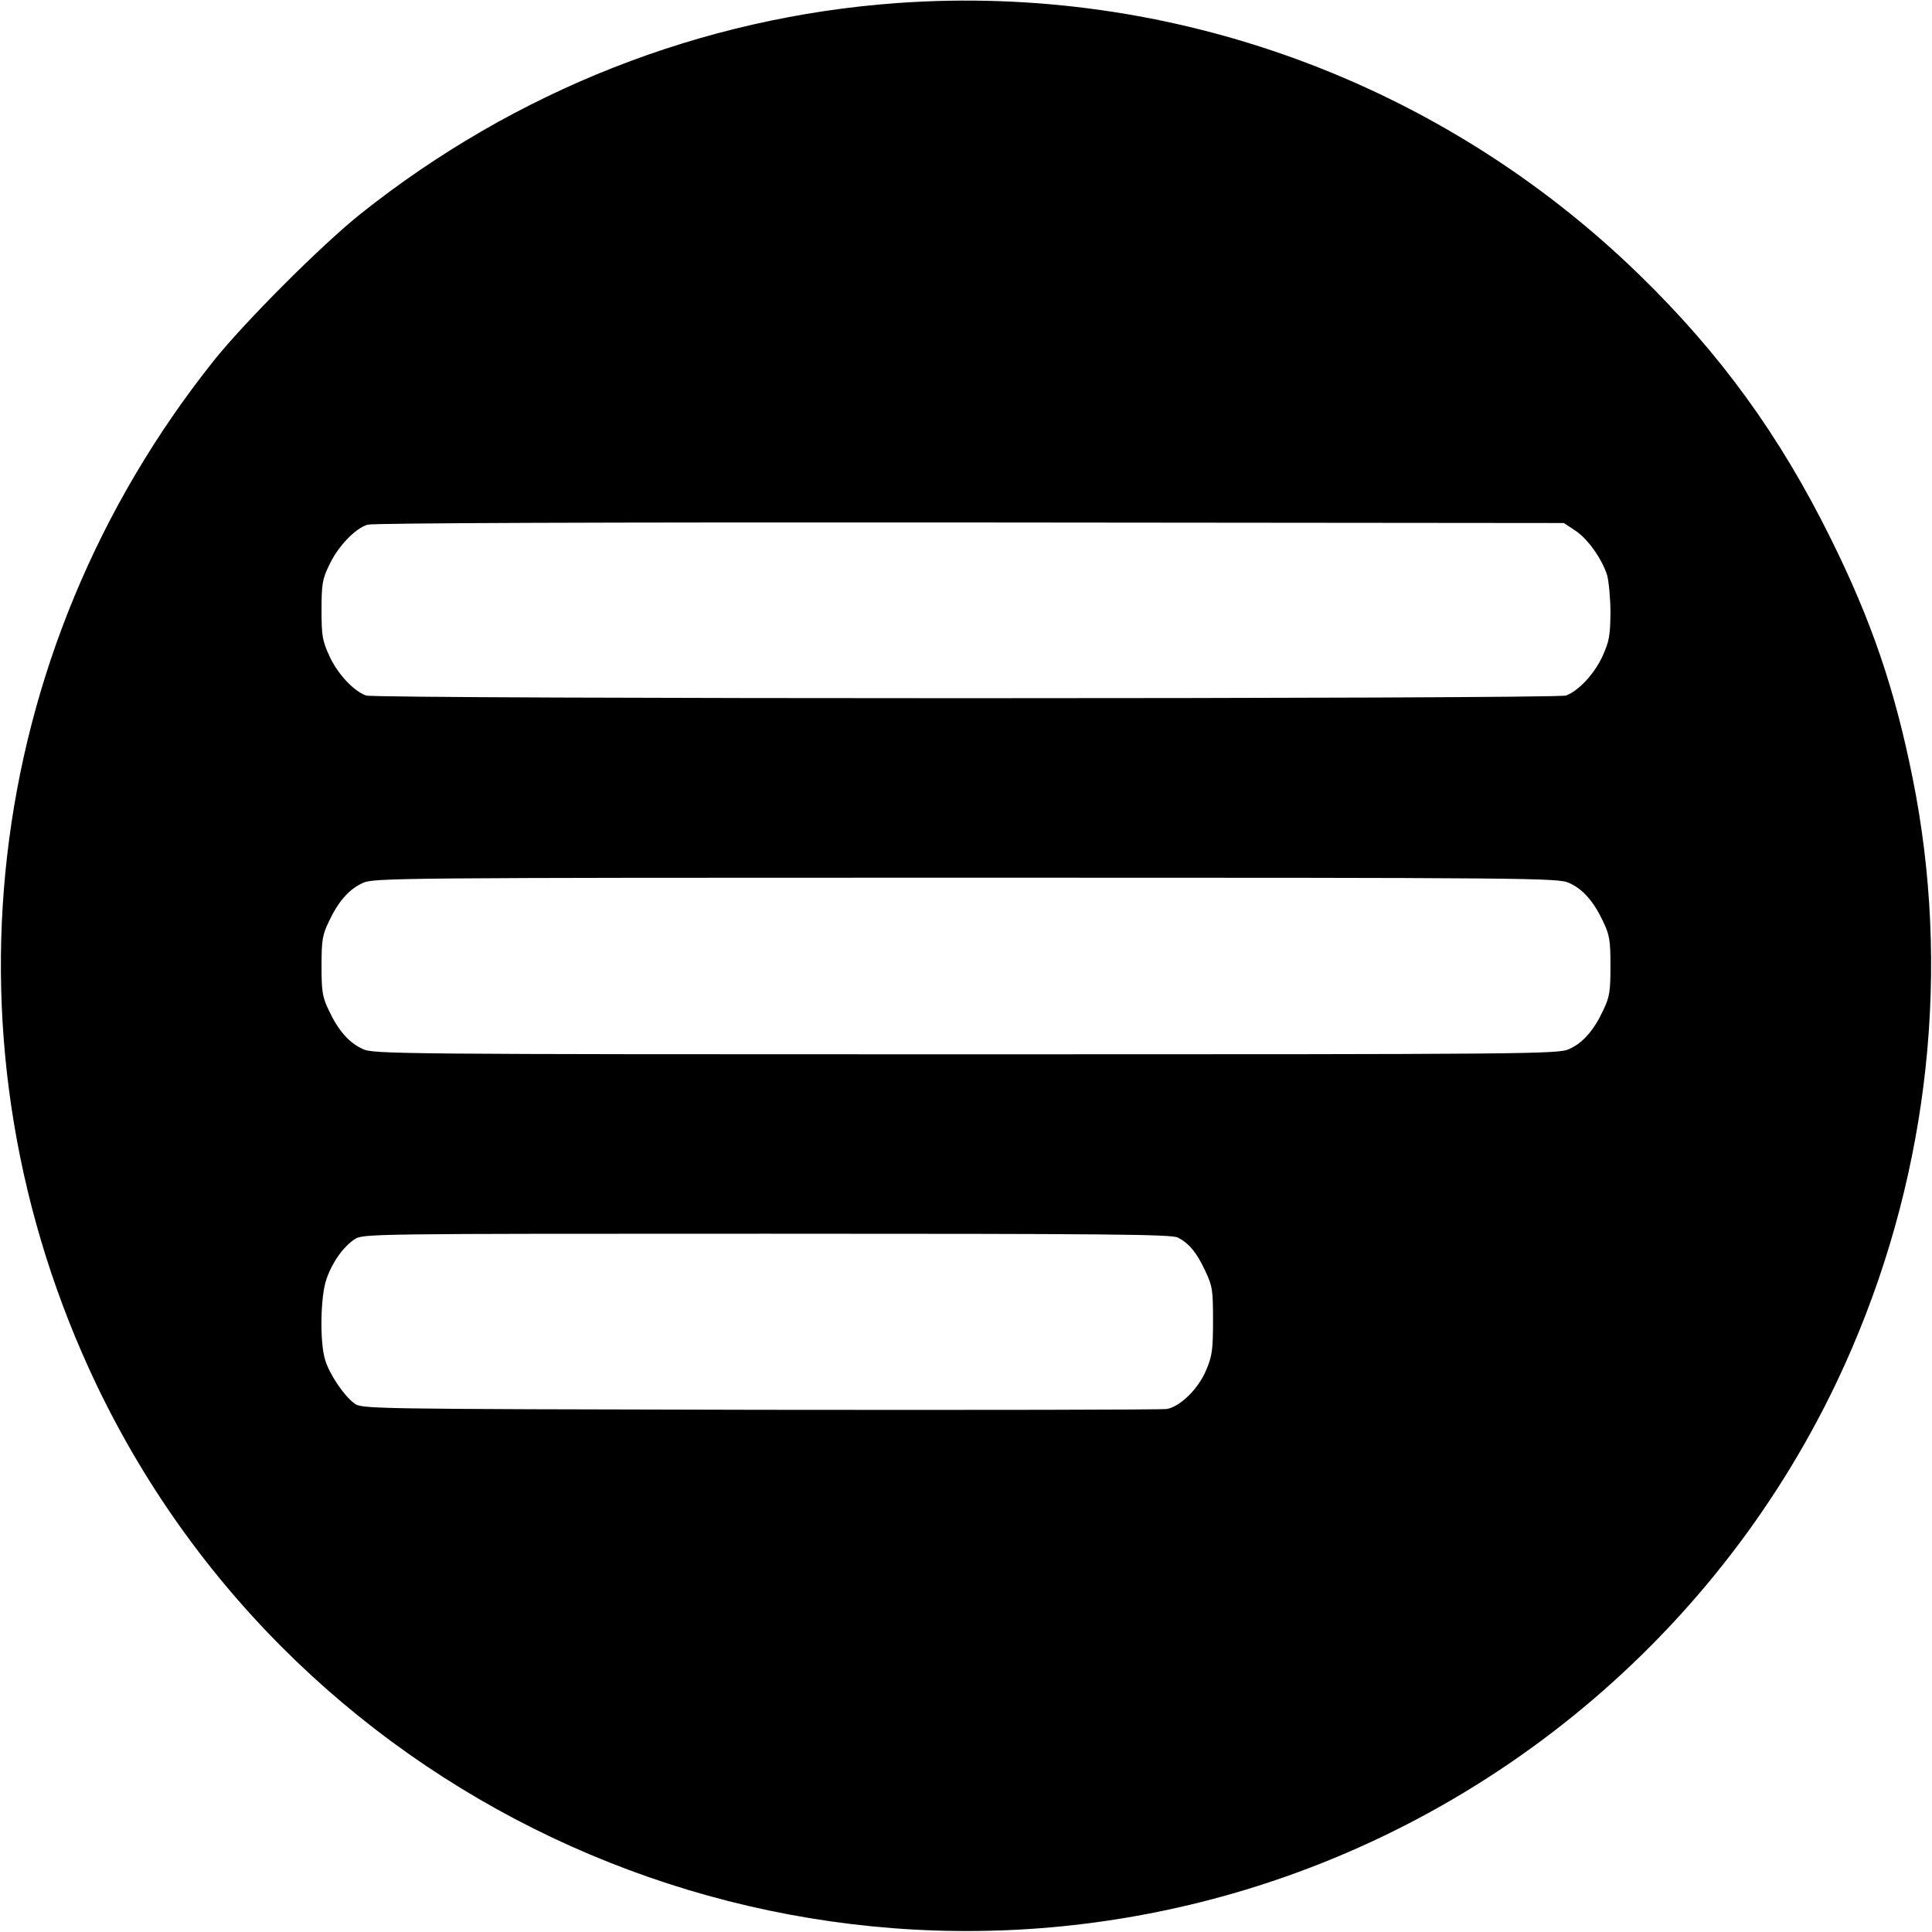
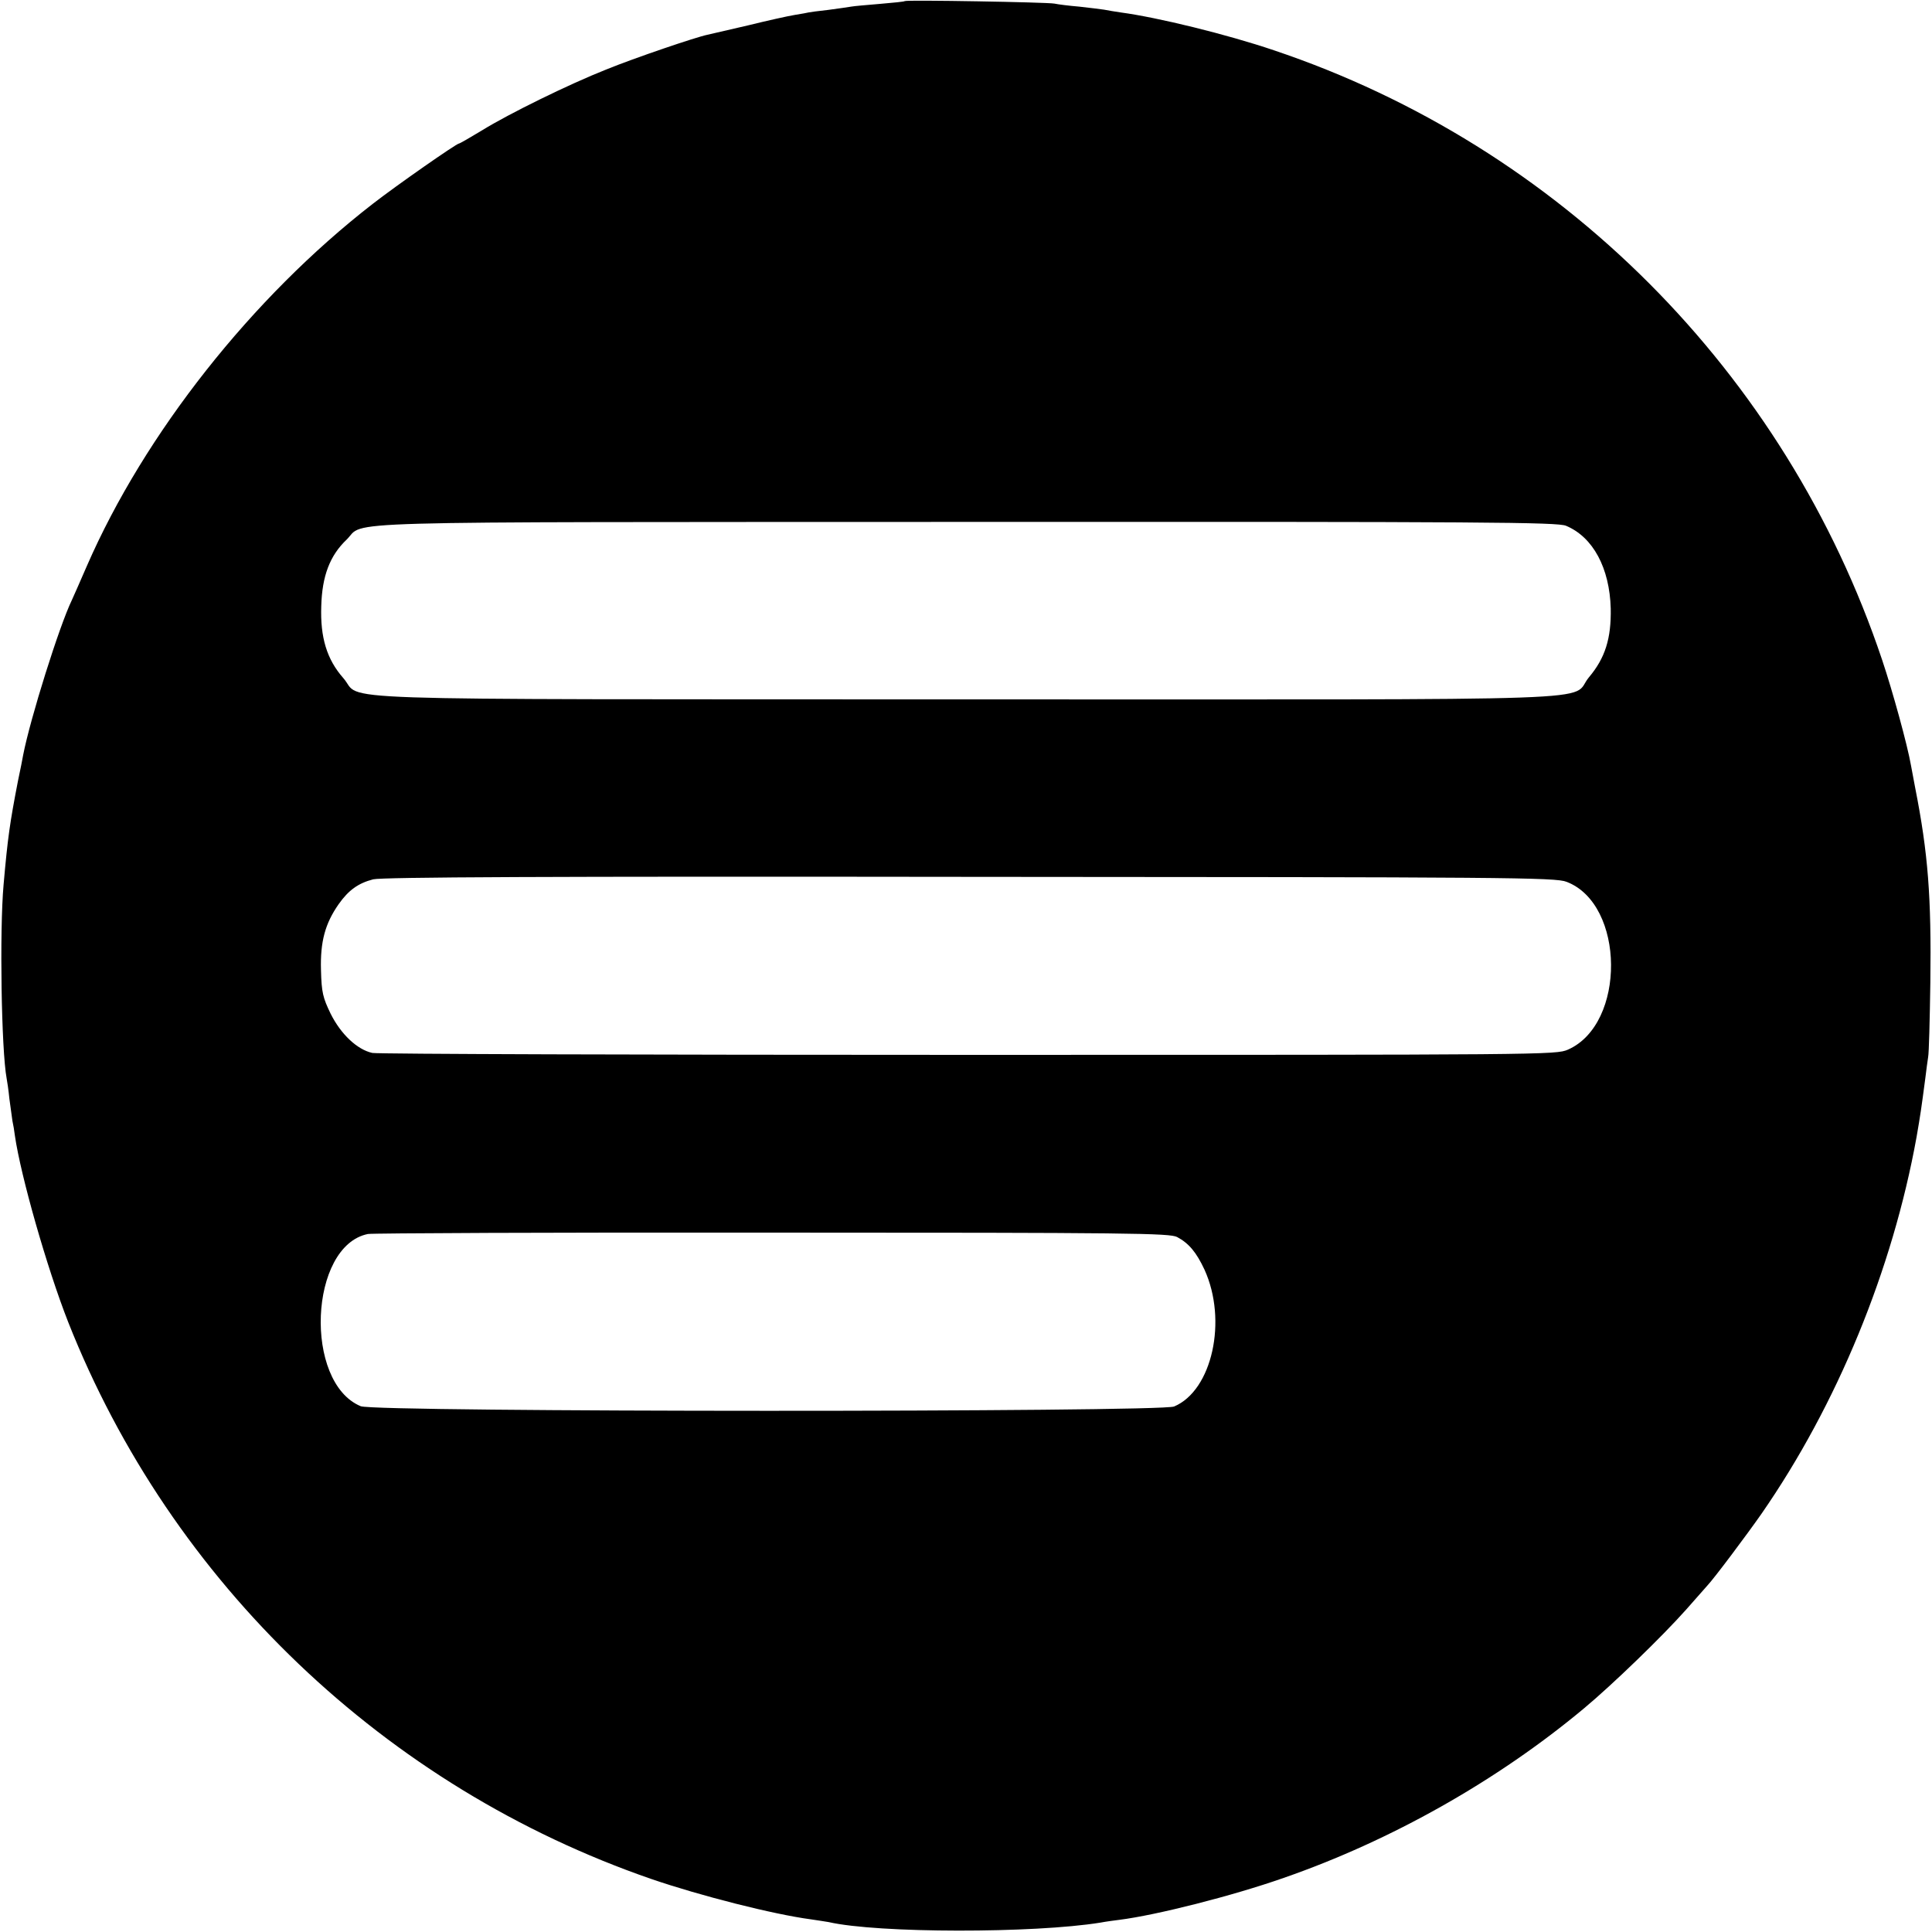
<svg xmlns="http://www.w3.org/2000/svg" version="1.0" width="700pt" height="700pt" viewBox="0 0 700 700" preserveAspectRatio="xMidYMid meet">
  <g transform="translate(0,700) scale(0.1,-0.1)" fill="#000000" stroke="none">
-     <path d="M3251 6989 c-708 -51 -1384 -317 -1946 -765 -141 -113 -416 -388 -529 -529 -848 -1062 -1011 -2490 -425 -3715 733 -1529 2479 -2310 4114 -1841 1006 289 1835 1019 2245 1976 281 653 358 1380 220 2065 -65 324 -149 570 -295 865 -186 377 -402 674 -696 960 -718 698 -1694 1055 -2688 984z m2456 -1911 c46 -30 97 -103 116 -162 6 -23 12 -84 12 -136 -1 -83 -4 -103 -29 -158 -29 -63 -86 -125 -132 -142 -34 -13 -4314 -13 -4348 0 -46 17 -103 79 -132 142 -26 57 -29 73 -29 168 0 92 3 112 27 161 31 68 95 135 140 148 21 6 845 9 2184 8 l2150 -2 41 -27z m-22 -1277 c50 -22 90 -68 124 -141 23 -48 26 -68 26 -160 0 -92 -3 -112 -26 -160 -34 -73 -74 -119 -124 -141 -38 -18 -125 -19 -2185 -19 -2060 0 -2147 1 -2185 19 -50 22 -90 68 -124 141 -23 48 -26 68 -26 160 0 92 3 112 26 160 34 73 74 119 124 141 38 18 125 19 2185 19 2060 0 2147 -1 2185 -19z m-1417 -1285 c40 -21 68 -54 99 -121 26 -55 28 -69 28 -180 0 -103 -3 -128 -24 -177 -27 -68 -94 -134 -143 -143 -18 -3 -682 -4 -1475 -3 -1440 3 -1442 3 -1470 24 -37 27 -90 106 -105 157 -20 64 -17 232 5 293 21 61 61 117 102 144 30 20 54 20 1493 20 1237 0 1467 -2 1490 -14z" />
+     <path d="M3278 6996 c-1 -2 -42 -6 -89 -10 -47 -4 -95 -8 -105 -10 -10 -2 -48 -7 -84 -12 -36 -4 -67 -8 -70 -9 -3 -1 -25 -5 -50 -9 -25 -4 -101 -21 -170 -38 -69 -16 -135 -31 -147 -34 -40 -8 -264 -84 -367 -126 -134 -53 -352 -160 -449 -220 -43 -26 -81 -48 -84 -48 -9 0 -227 -152 -313 -219 -437 -339 -826 -832 -1035 -1311 -25 -58 -50 -114 -55 -125 -45 -93 -150 -427 -176 -560 -2 -11 -10 -54 -19 -95 -29 -150 -37 -204 -52 -375 -15 -167 -8 -600 11 -702 2 -10 7 -43 10 -74 4 -31 9 -67 11 -80 3 -13 7 -37 9 -54 21 -145 116 -479 193 -675 374 -946 1149 -1685 2113 -2018 178 -61 442 -128 577 -146 22 -3 52 -8 65 -10 179 -41 744 -41 985 -2 21 4 52 8 68 10 135 17 411 87 596 152 389 135 774 352 1089 615 103 86 282 259 370 358 36 41 70 79 75 85 25 26 146 188 197 261 274 395 475 884 562 1365 14 81 17 101 32 215 3 27 8 61 10 75 3 14 6 135 8 270 4 310 -8 468 -55 706 -5 28 -12 64 -15 80 -13 75 -67 271 -105 384 -349 1040 -1167 1860 -2204 2208 -168 57 -420 119 -555 137 -19 3 -46 7 -60 10 -13 2 -54 7 -90 11 -36 3 -76 8 -90 11 -27 5 -536 14 -542 9z m2396 -1901 c98 -41 158 -153 162 -300 2 -108 -20 -179 -79 -249 -74 -89 163 -80 -2257 -80 -2407 1 -2182 -7 -2256 77 -60 68 -84 148 -80 261 3 109 31 183 92 241 70 69 -114 63 2240 64 1897 1 2146 -1 2178 -14z m2 -1290 c212 -81 216 -515 5 -608 -43 -19 -79 -19 -2171 -19 -1170 0 -2142 3 -2161 7 -55 12 -114 68 -151 142 -28 58 -33 77 -35 158 -3 103 15 169 64 239 36 51 71 76 125 90 32 8 631 11 2162 9 1947 -1 2122 -2 2162 -18z m-1411 -1287 c43 -23 70 -56 99 -118 84 -184 28 -438 -110 -496 -51 -21 -2895 -21 -2947 1 -207 86 -187 581 26 624 15 3 675 6 1465 5 1298 0 1440 -2 1467 -16z" />
  </g>
</svg>
